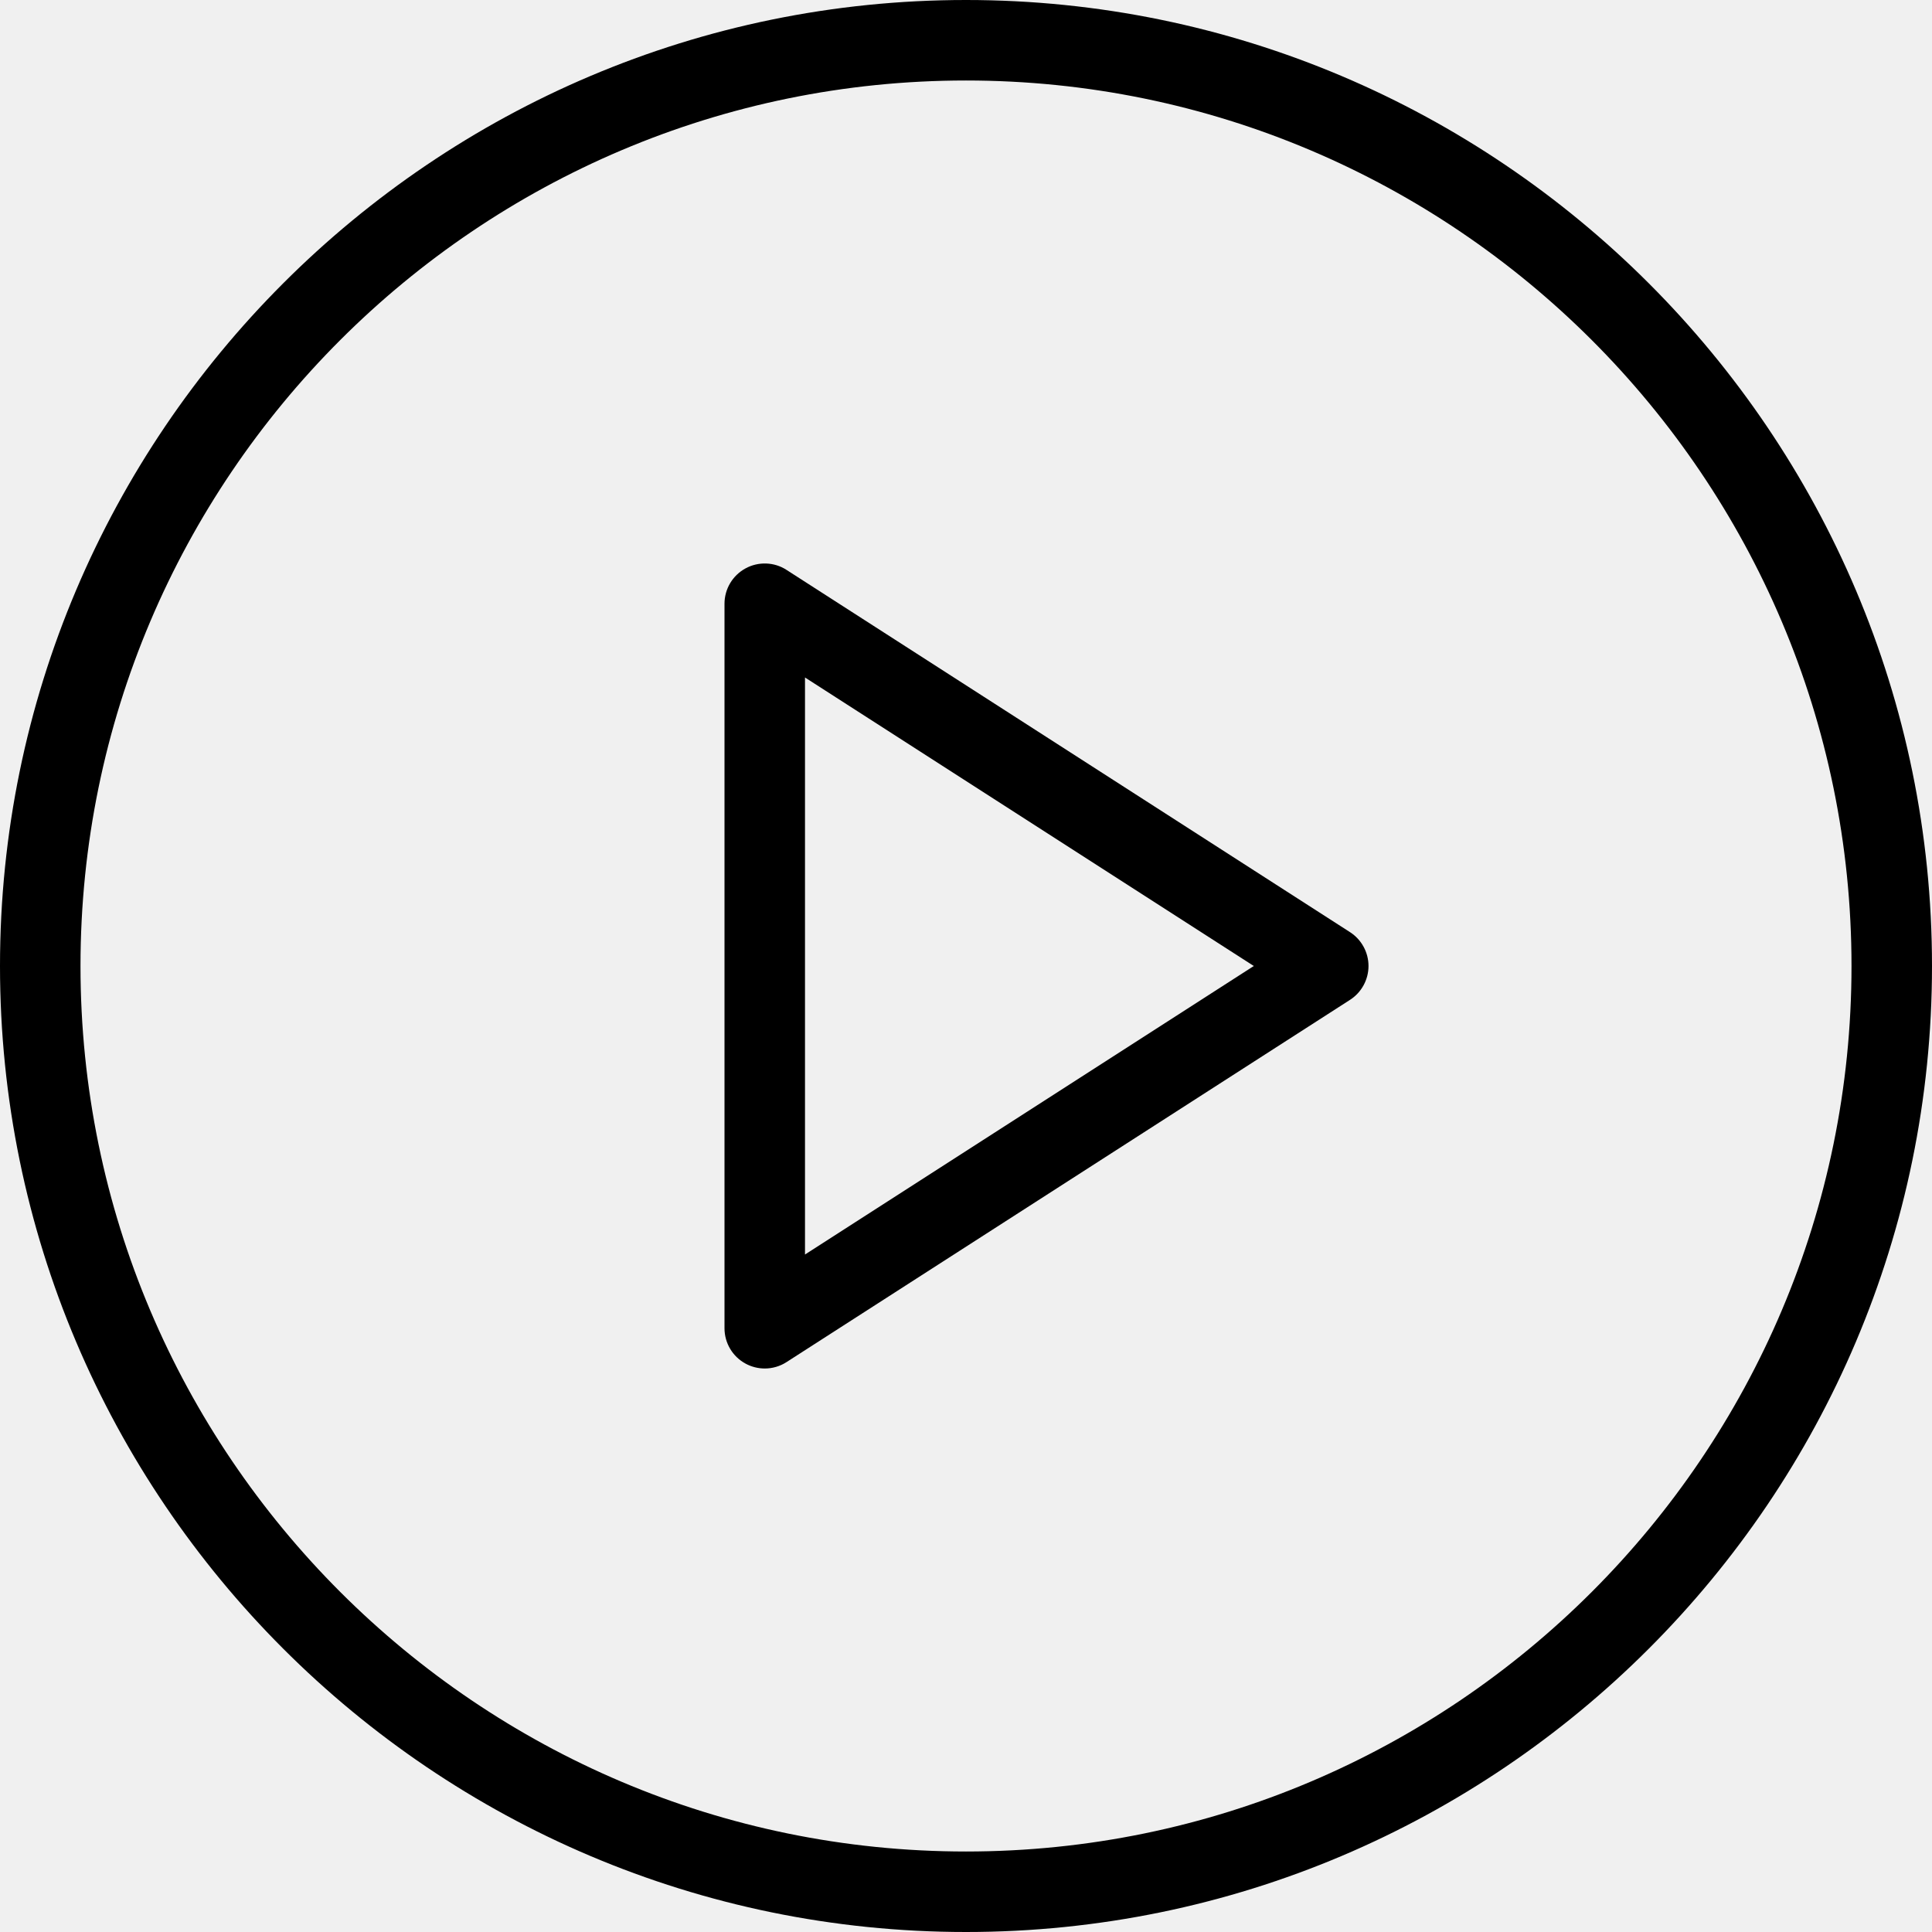
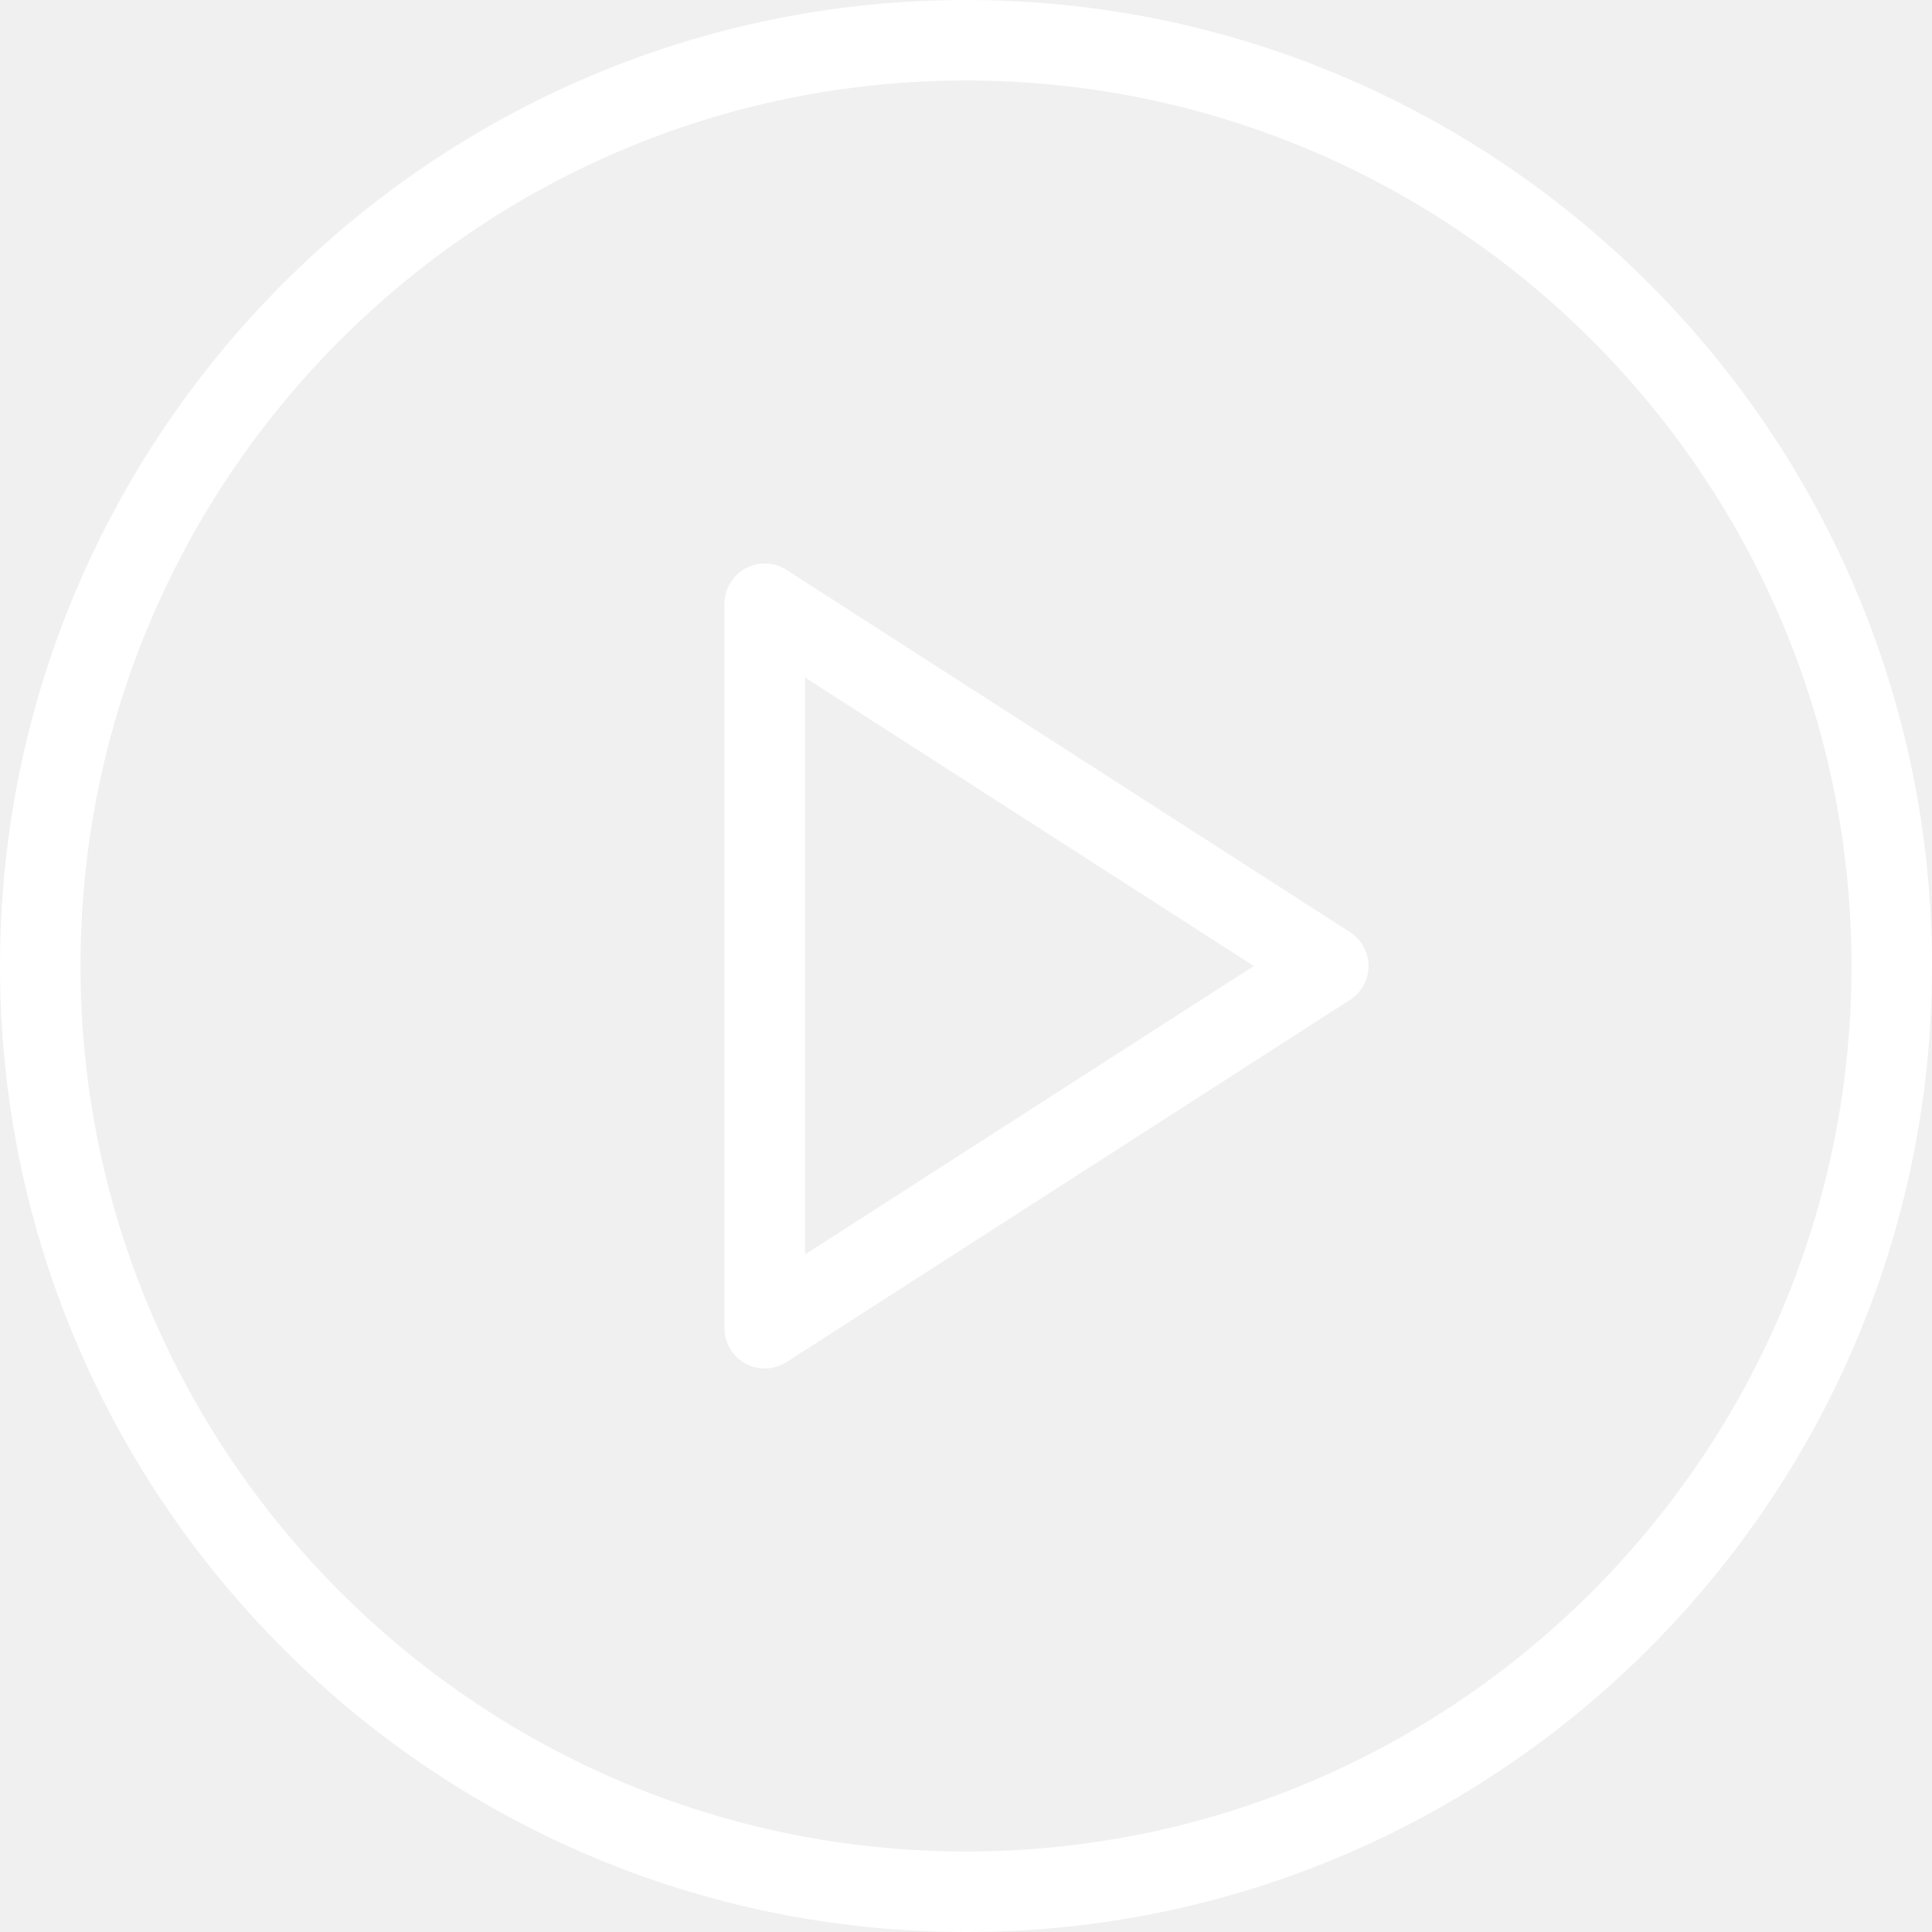
- <svg xmlns="http://www.w3.org/2000/svg" version="1.1" id="Layer_1" x="0px" y="0px" viewBox="0 0 512 512" style="enable-background:new 0 0 512 512;" xml:space="preserve">
+ <svg xmlns="http://www.w3.org/2000/svg" width="512" height="512">
  <g>
-     <g>
-       <g>
-         <path d="M256,0C114.833,0,0,114.844,0,256s114.833,256,256,256s256-114.844,256-256S397.167,0,256,0z M256,490.667     C126.604,490.667,21.333,385.396,21.333,256S126.604,21.333,256,21.333S490.667,126.604,490.667,256S385.396,490.667,256,490.667     z" />
-         <path d="M357.771,247.031l-149.333-96c-3.271-2.135-7.5-2.25-10.875-0.396C194.125,152.51,192,156.094,192,160v192     c0,3.906,2.125,7.49,5.563,9.365c1.583,0.865,3.354,1.302,5.104,1.302c2,0,4.021-0.563,5.771-1.698l149.333-96     c3.042-1.958,4.896-5.344,4.896-8.969S360.813,248.99,357.771,247.031z M213.333,332.458V179.542L332.271,256L213.333,332.458z" />
+     <rect fill="none" id="canvas_background" height="402" width="582" y="-1" x="-1" />
+   </g>
+   <g>
+     <g id="svg_1">
+       <g id="svg_2">
+         <g id="svg_3">
+           <path fill="#ffffff" id="svg_4" d="m256,0c-141.167,0 -256,114.844 -256,256s114.833,256 256,256s256,-114.844 256,-256s-114.833,-256 -256,-256zm0,490.667c-129.396,0 -234.667,-105.271 -234.667,-234.667s105.271,-234.667 234.667,-234.667s234.667,105.271 234.667,234.667s-105.271,234.667 -234.667,234.667z" />
+           <path fill="#ffffff" id="svg_5" d="m357.771,247.031l-149.333,-96c-3.271,-2.135 -7.5,-2.25 -10.875,-0.396c-3.438,1.875 -5.563,5.459 -5.563,9.365l0,192c0,3.906 2.125,7.49 5.563,9.365c1.583,0.865 3.354,1.302 5.104,1.302c2,0 4.021,-0.563 5.771,-1.698l149.333,-96c3.042,-1.958 4.896,-5.344 4.896,-8.969s-1.854,-7.01 -4.896,-8.969zm-144.438,85.427l0,-152.916l118.938,76.458l-118.938,76.458z" />
+         </g>
      </g>
    </g>
+     <g id="svg_6" />
+     <g id="svg_7" />
+     <g id="svg_8" />
+     <g id="svg_9" />
+     <g id="svg_10" />
+     <g id="svg_11" />
+     <g id="svg_12" />
+     <g id="svg_13" />
+     <g id="svg_14" />
+     <g id="svg_15" />
+     <g id="svg_16" />
+     <g id="svg_17" />
+     <g id="svg_18" />
+     <g id="svg_19" />
+     <g id="svg_20" />
  </g>
-   <g>
- </g>
-   <g>
- </g>
-   <g>
- </g>
-   <g>
- </g>
-   <g>
- </g>
-   <g>
- </g>
-   <g>
- </g>
-   <g>
- </g>
-   <g>
- </g>
-   <g>
- </g>
-   <g>
- </g>
-   <g>
- </g>
-   <g>
- </g>
-   <g>
- </g>
-   <g>
- </g>
</svg>
